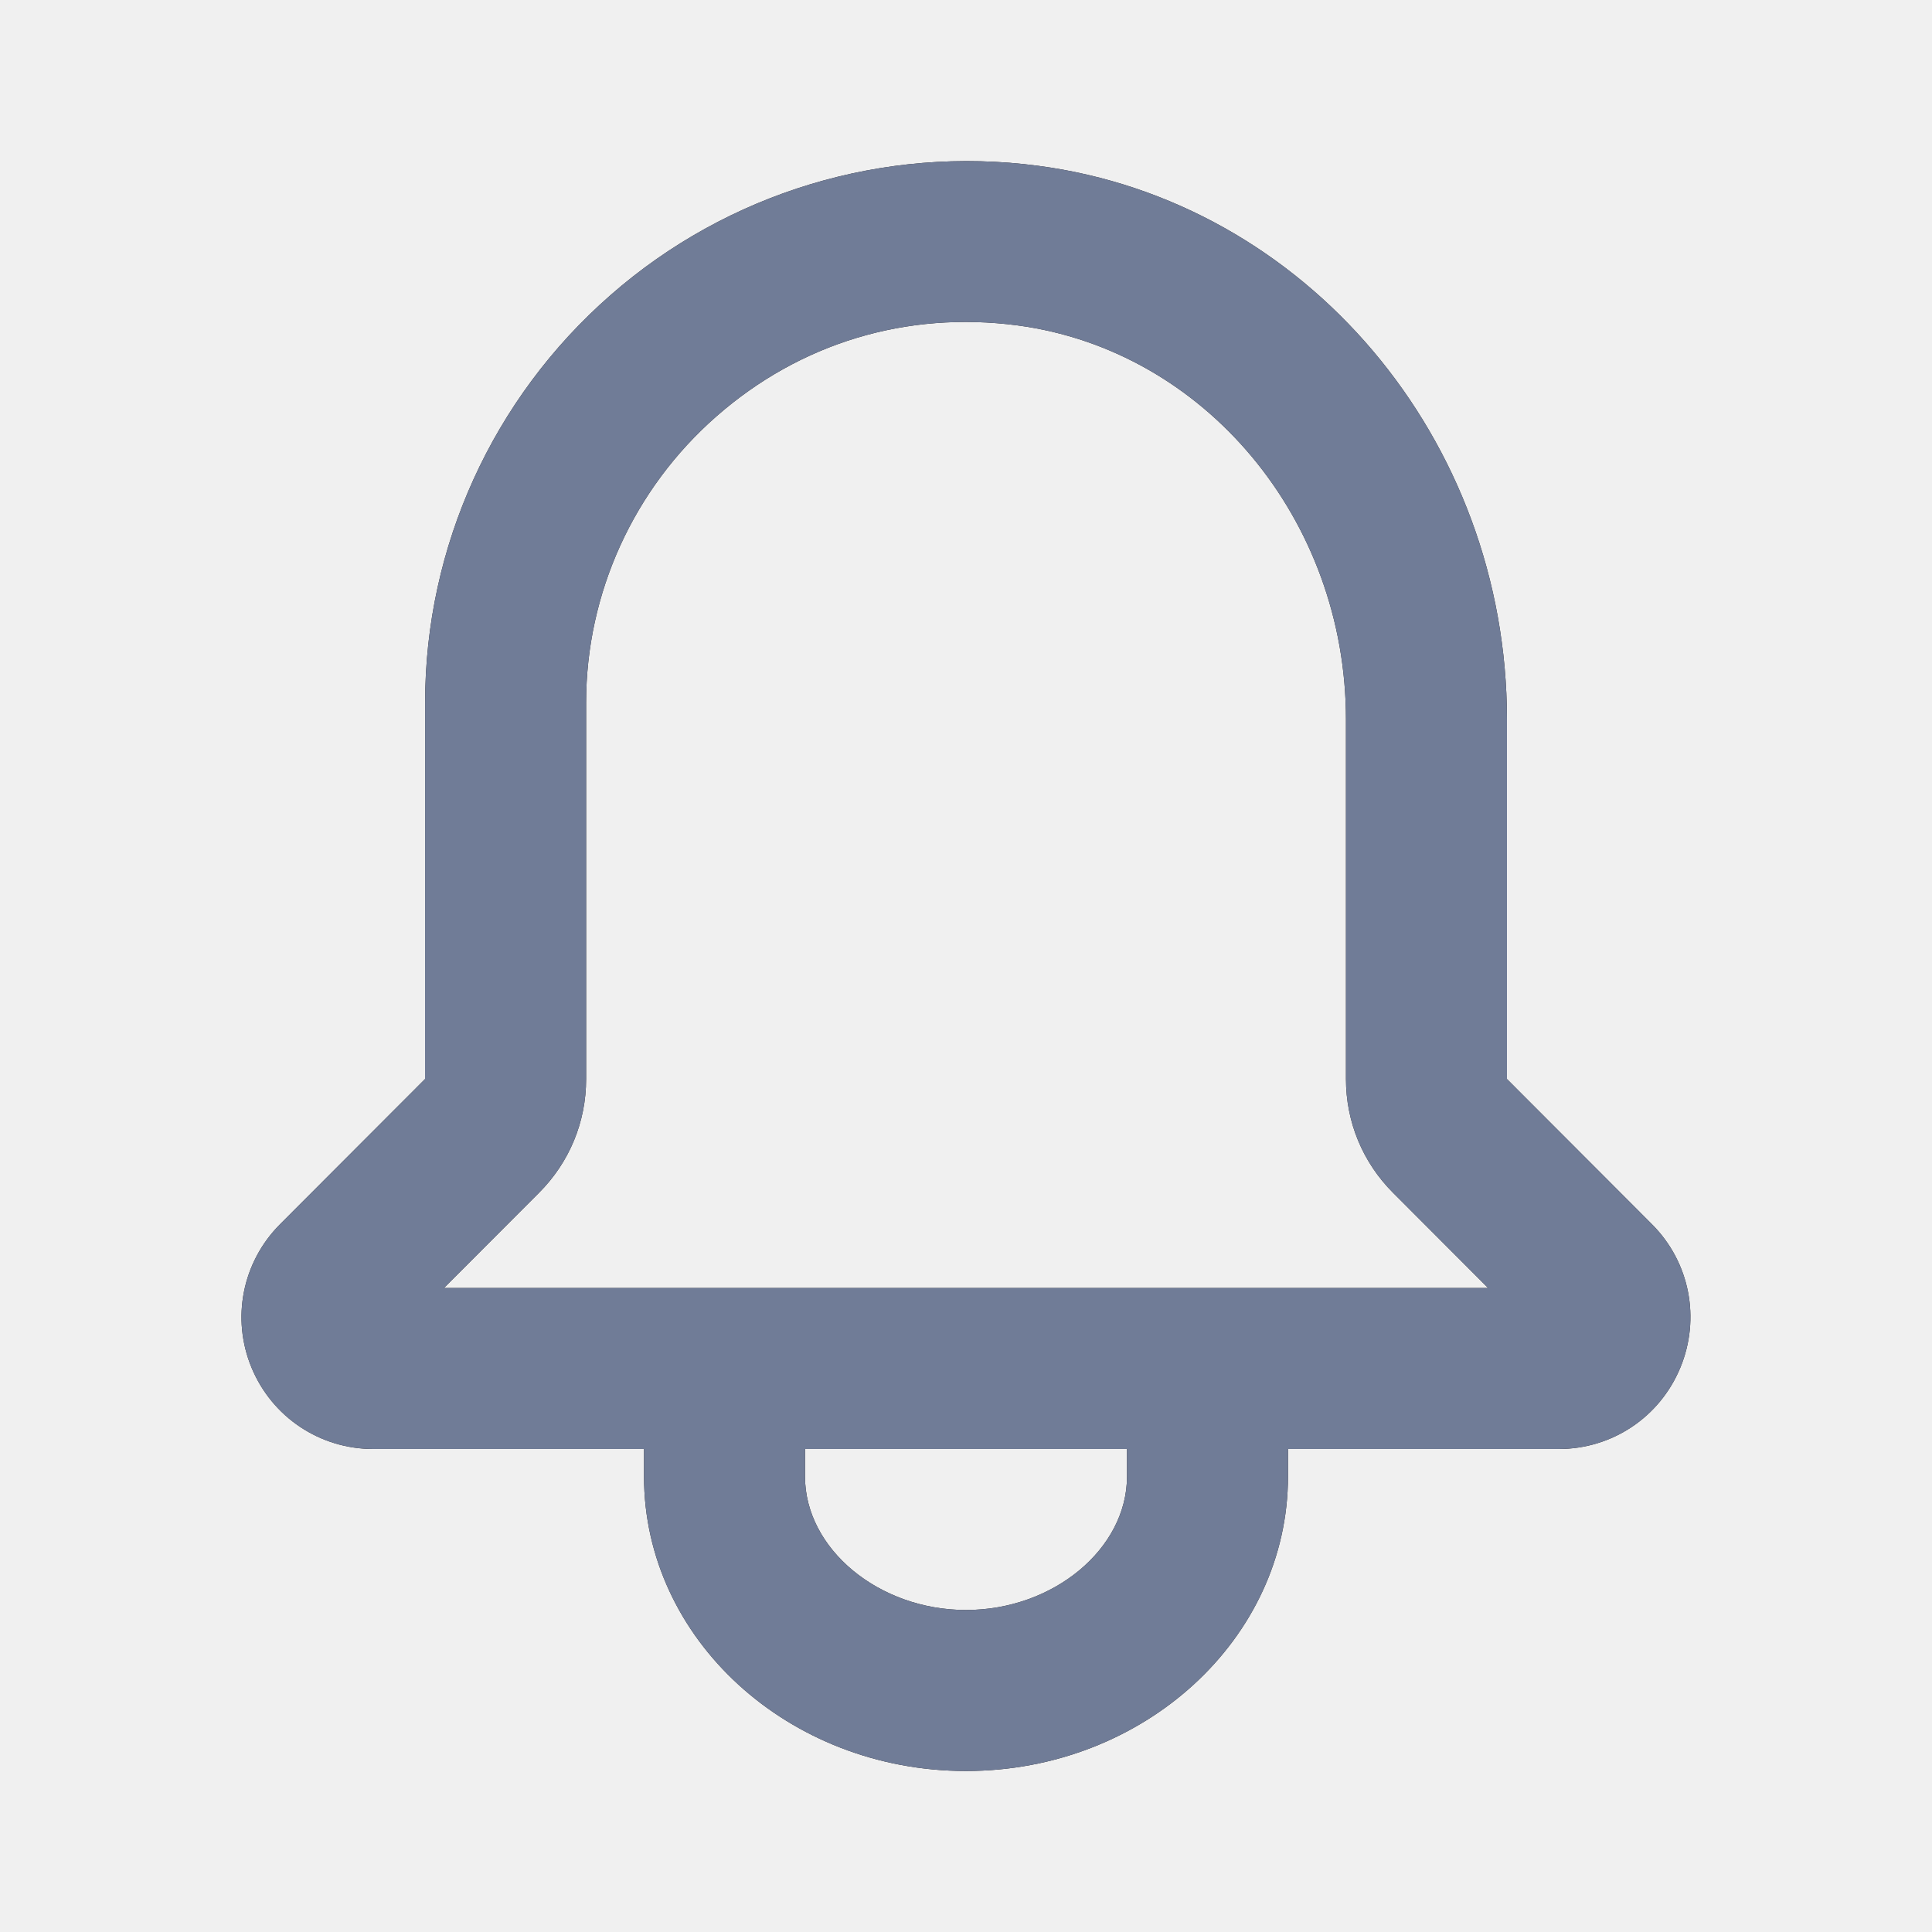
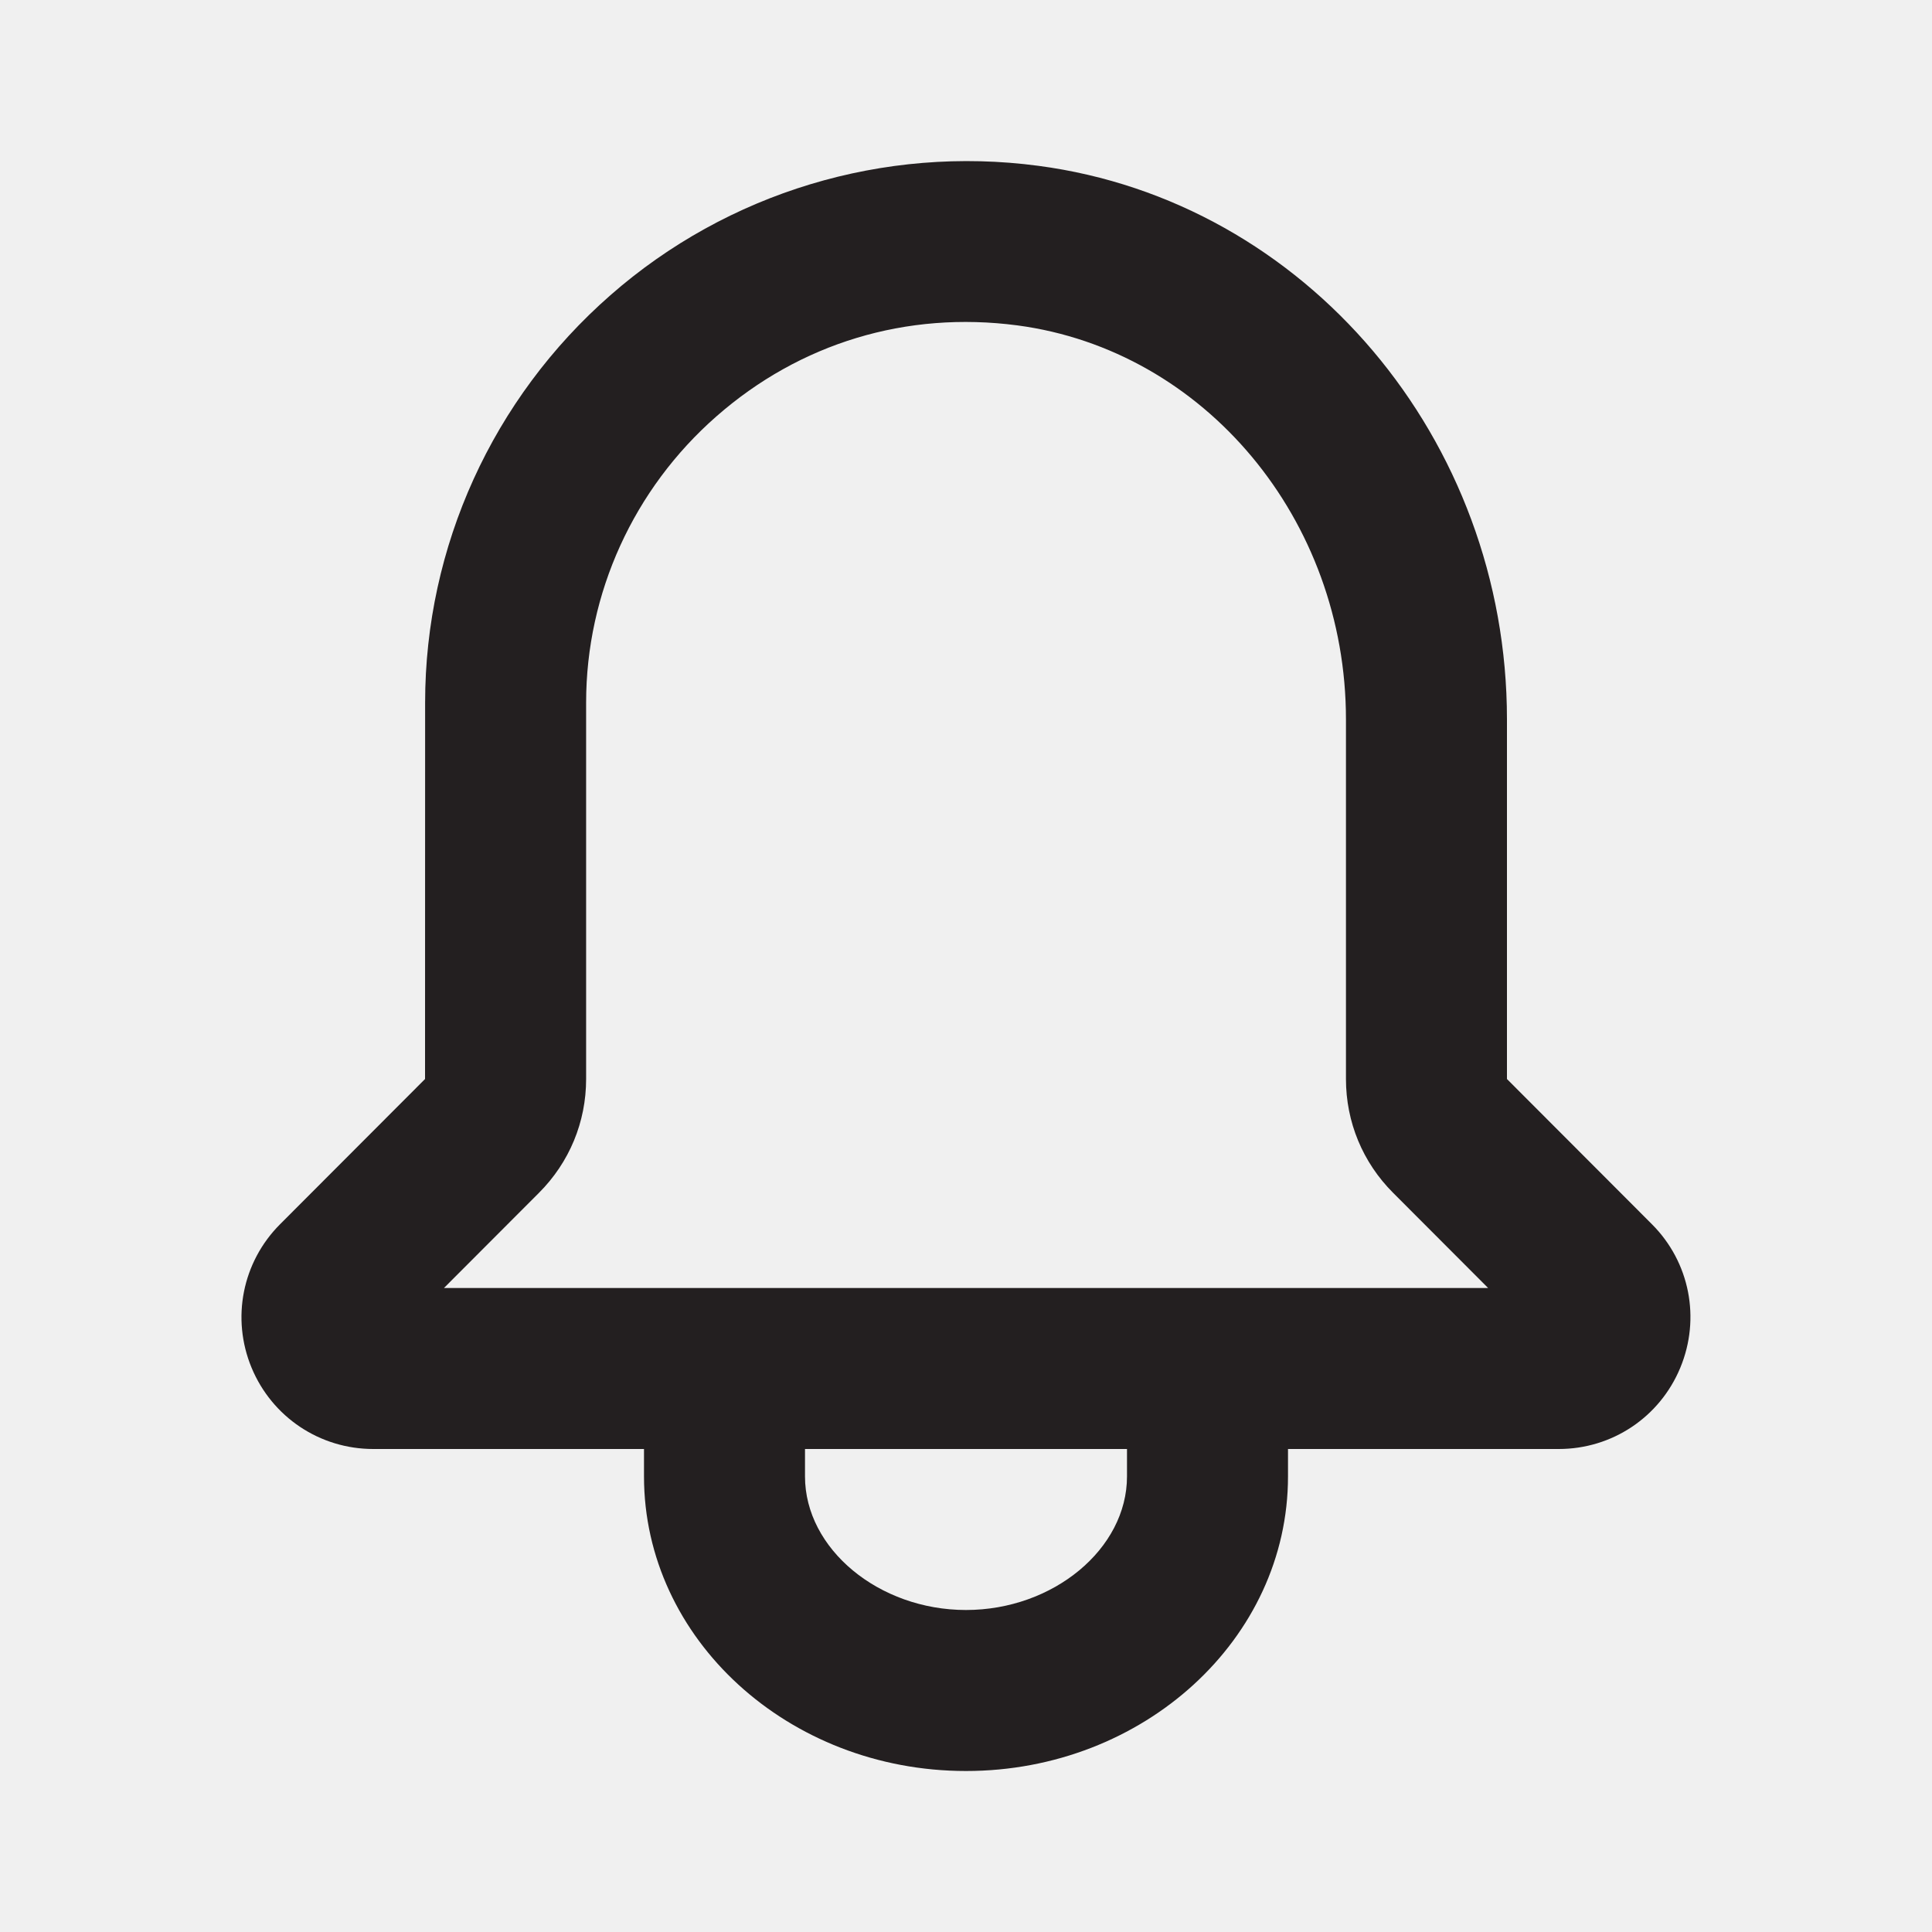
<svg xmlns="http://www.w3.org/2000/svg" width="24" height="24" viewBox="0 0 24 24" fill="none">
  <path fill-rule="evenodd" clip-rule="evenodd" d="M5.515 16L6.695 14.818C7.073 14.44 7.281 13.938 7.281 13.404V8.727C7.281 7.37 7.871 6.073 8.901 5.171C9.939 4.261 11.261 3.861 12.638 4.042C14.965 4.351 16.72 6.455 16.72 8.937V13.404C16.72 13.938 16.928 14.44 17.305 14.817L18.486 16H5.515ZM14 18.341C14 19.24 13.084 20 12 20C10.916 20 10 19.24 10 18.341V18H14V18.341ZM20.521 15.208L18.72 13.404V8.937C18.72 5.456 16.218 2.499 12.9 2.06C10.978 1.804 9.038 2.391 7.583 3.667C6.119 4.949 5.281 6.793 5.281 8.727L5.28 13.404L3.479 15.208C3.01 15.678 2.871 16.377 3.125 16.99C3.38 17.604 3.973 18 4.637 18H8V18.341C8 20.359 9.794 22 12 22C14.206 22 16 20.359 16 18.341V18H19.363C20.027 18 20.619 17.604 20.873 16.991C21.128 16.377 20.99 15.677 20.521 15.208Z" fill="#231F20" />
-   <mask id="mask0" mask-type="alpha" maskUnits="userSpaceOnUse" x="2" y="2" width="19" height="20">
+   <mask id="mask5" mask-type="alpha" maskUnits="userSpaceOnUse" x="2" y="2" width="19" height="20">
    <path fill-rule="evenodd" clip-rule="evenodd" d="M5.515 16L6.695 14.818C7.073 14.44 7.281 13.938 7.281 13.404V8.727C7.281 7.37 7.871 6.073 8.901 5.171C9.939 4.261 11.261 3.861 12.638 4.042C14.965 4.351 16.72 6.455 16.72 8.937V13.404C16.72 13.938 16.928 14.44 17.305 14.817L18.486 16H5.515ZM14 18.341C14 19.24 13.084 20 12 20C10.916 20 10 19.24 10 18.341V18H14V18.341ZM20.521 15.208L18.72 13.404V8.937C18.72 5.456 16.218 2.499 12.9 2.06C10.978 1.804 9.038 2.391 7.583 3.667C6.119 4.949 5.281 6.793 5.281 8.727L5.28 13.404L3.479 15.208C3.01 15.678 2.871 16.377 3.125 16.99C3.38 17.604 3.973 18 4.637 18H8V18.341C8 20.359 9.794 22 12 22C14.206 22 16 20.359 16 18.341V18H19.363C20.027 18 20.619 17.604 20.873 16.991C21.128 16.377 20.99 15.677 20.521 15.208Z" fill="white" />
  </mask>
-   <g mask="url(#mask0)">
-     <rect width="24" height="24" fill="#707C97" />
+   <g mask="url(#mask5)">
+     <rect width="24" height="24" />
  </g>
</svg>
